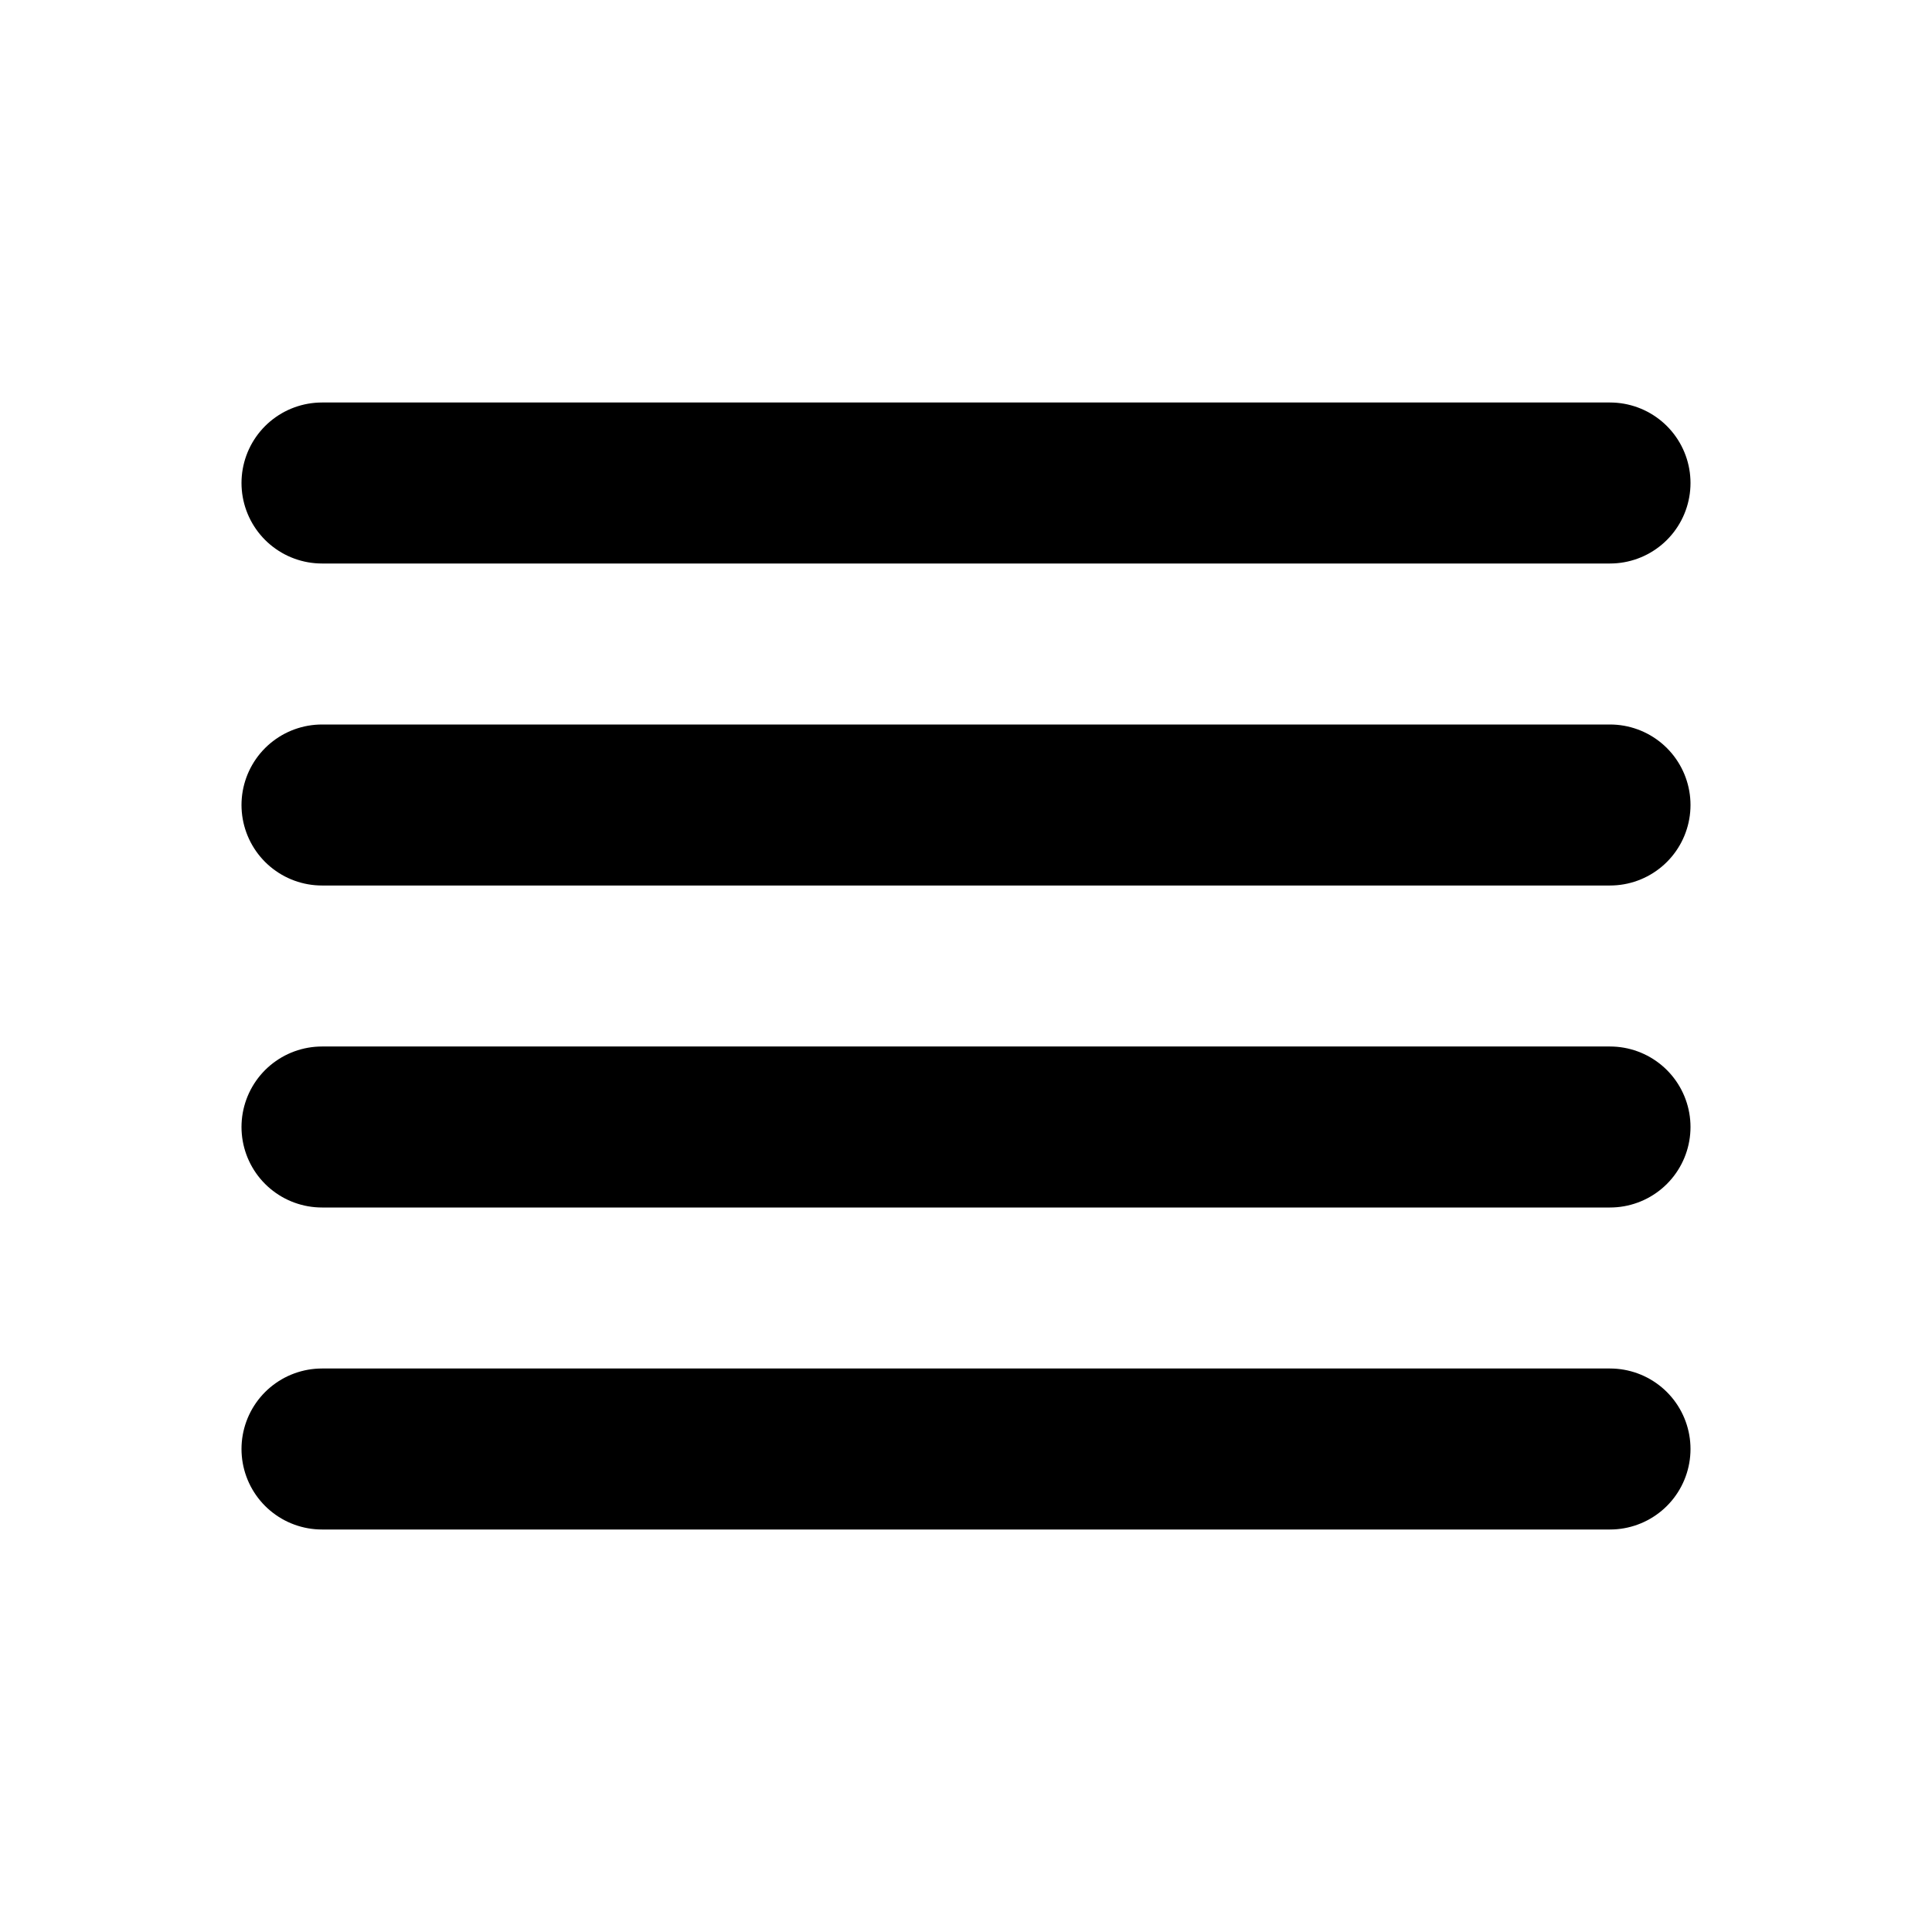
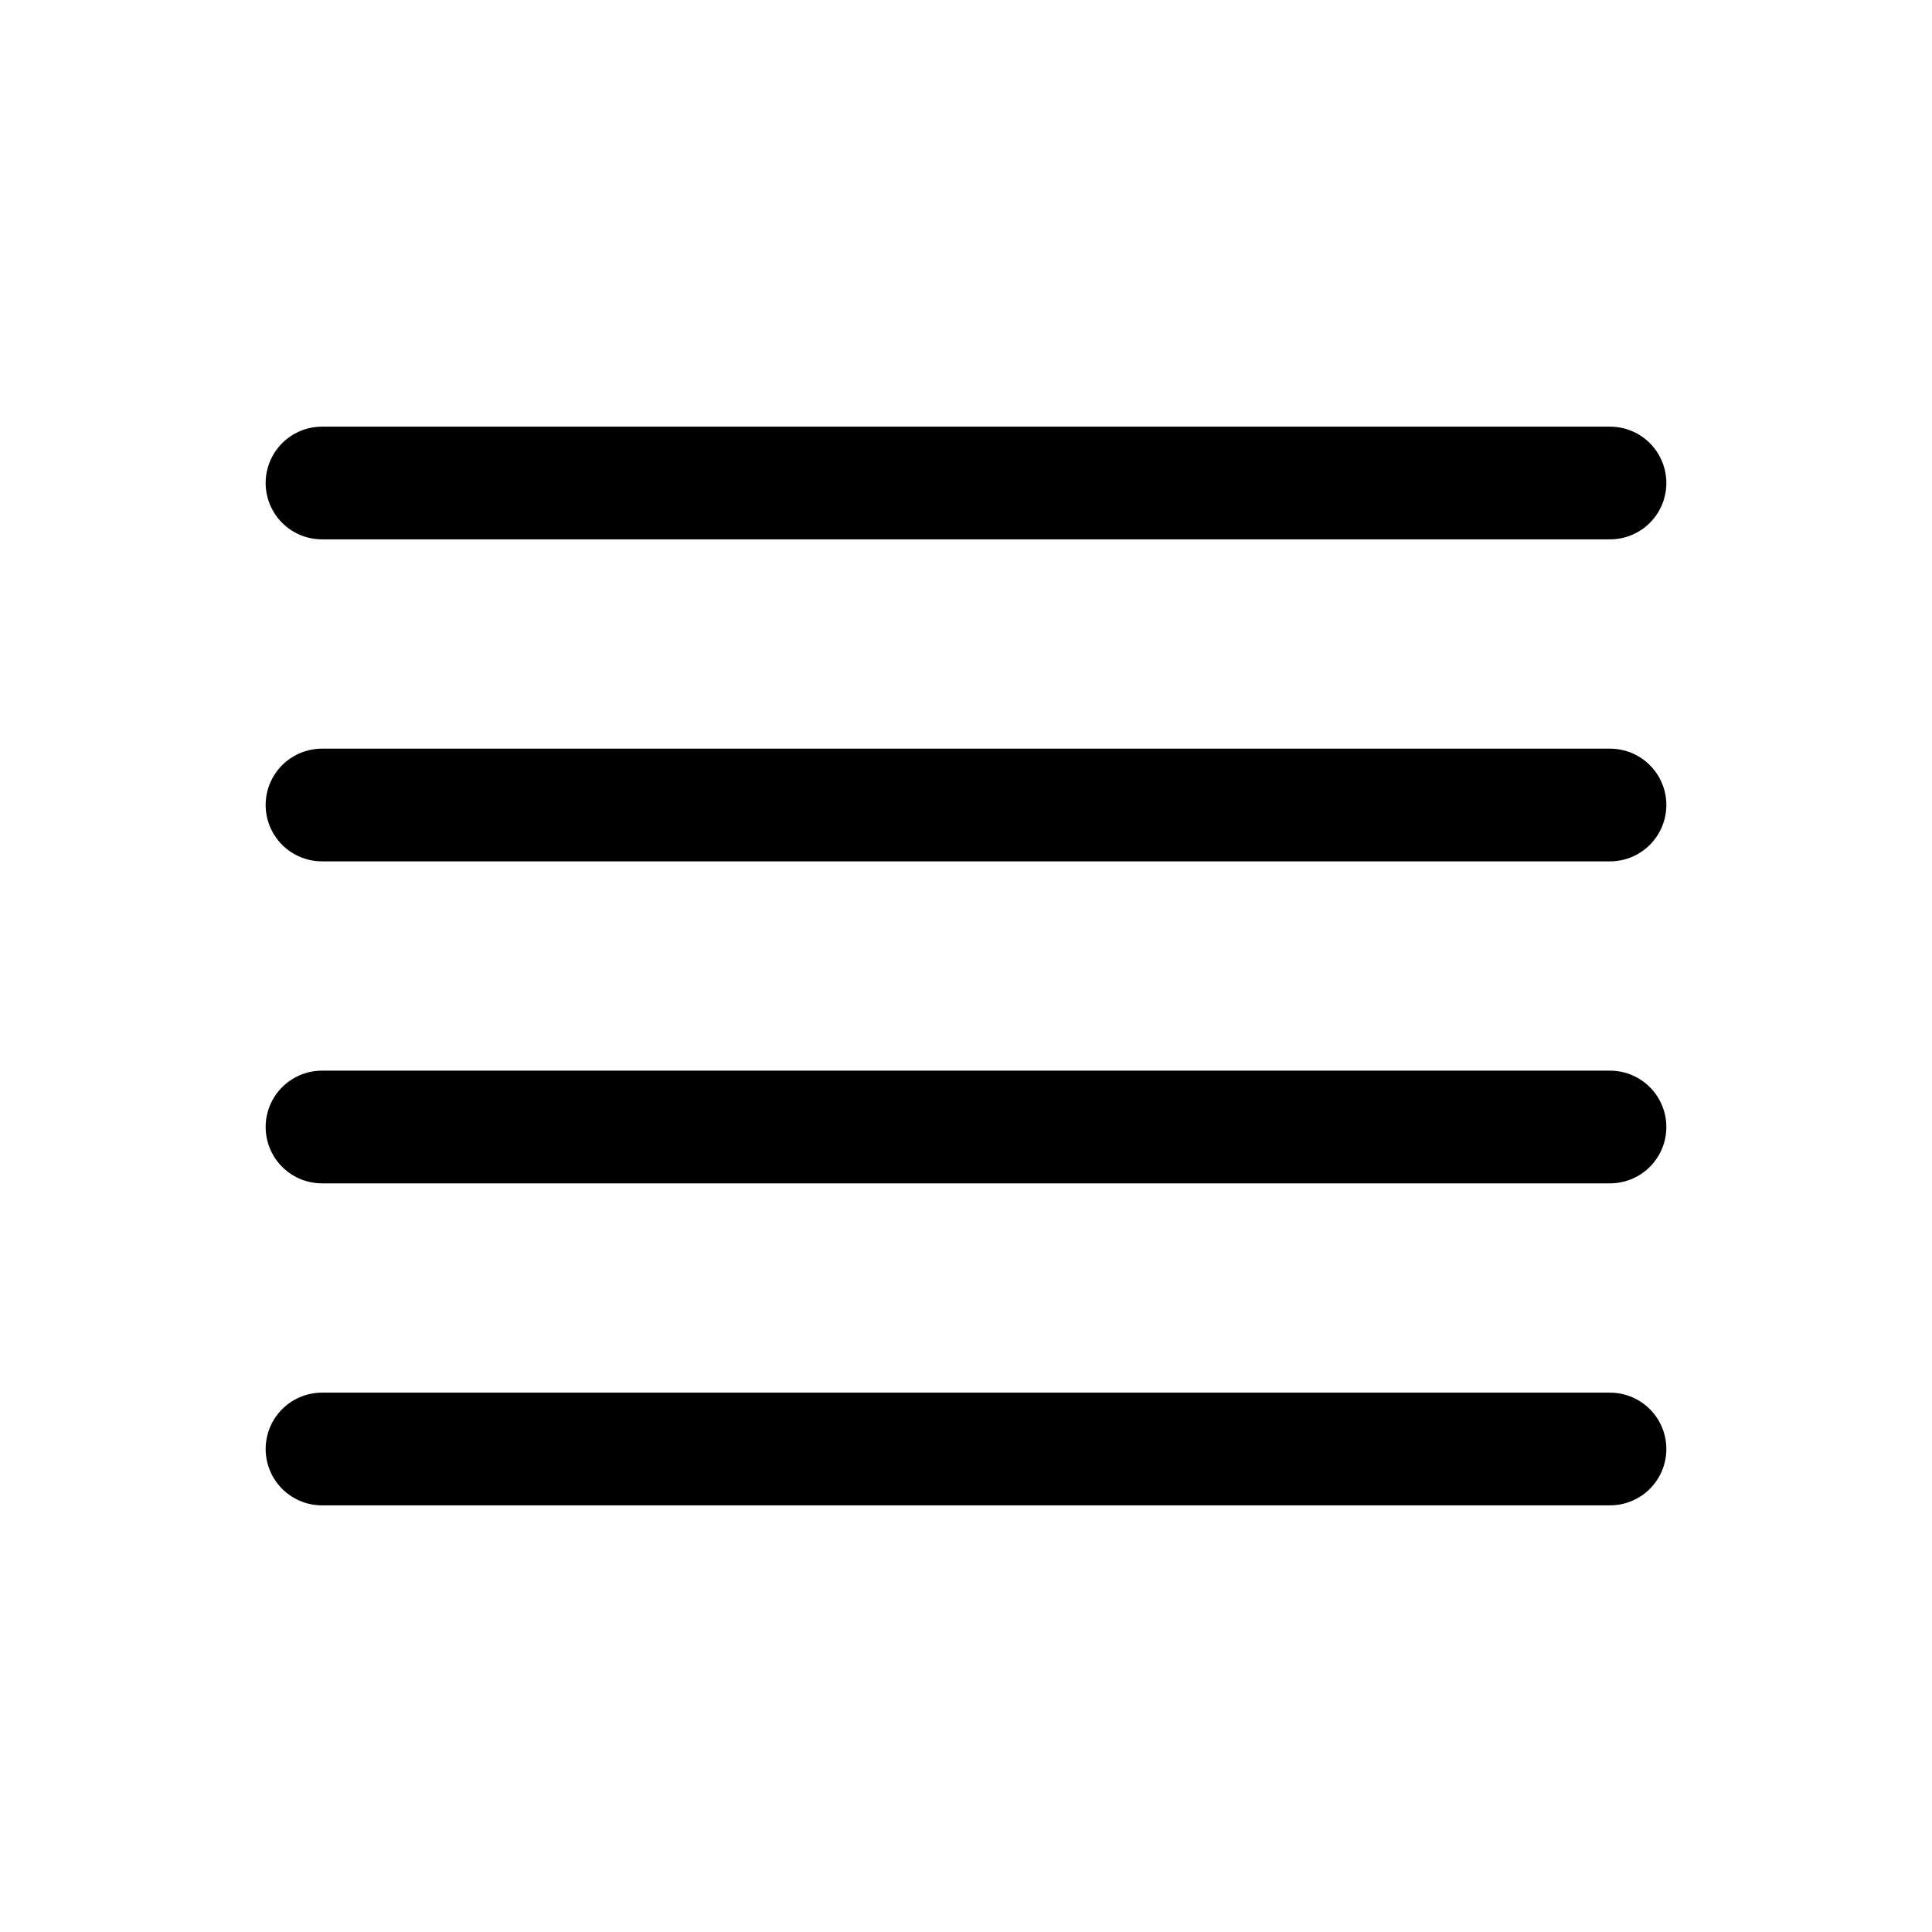
<svg xmlns="http://www.w3.org/2000/svg" width="24" height="24" viewBox="0 0 24 24">
-   <path fill="none" stroke="currentColor" stroke-linecap="round" stroke-linejoin="round" stroke-width="2" d="M20 18H4m16-4H4m16-4H4m16-4H4" />
+   <path fill="none" stroke="currentColor" stroke-linecap="round" stroke-linejoin="round" stroke-width="1.4" d="M20 18H4m16-4H4m16-4H4m16-4H4" />
</svg>
